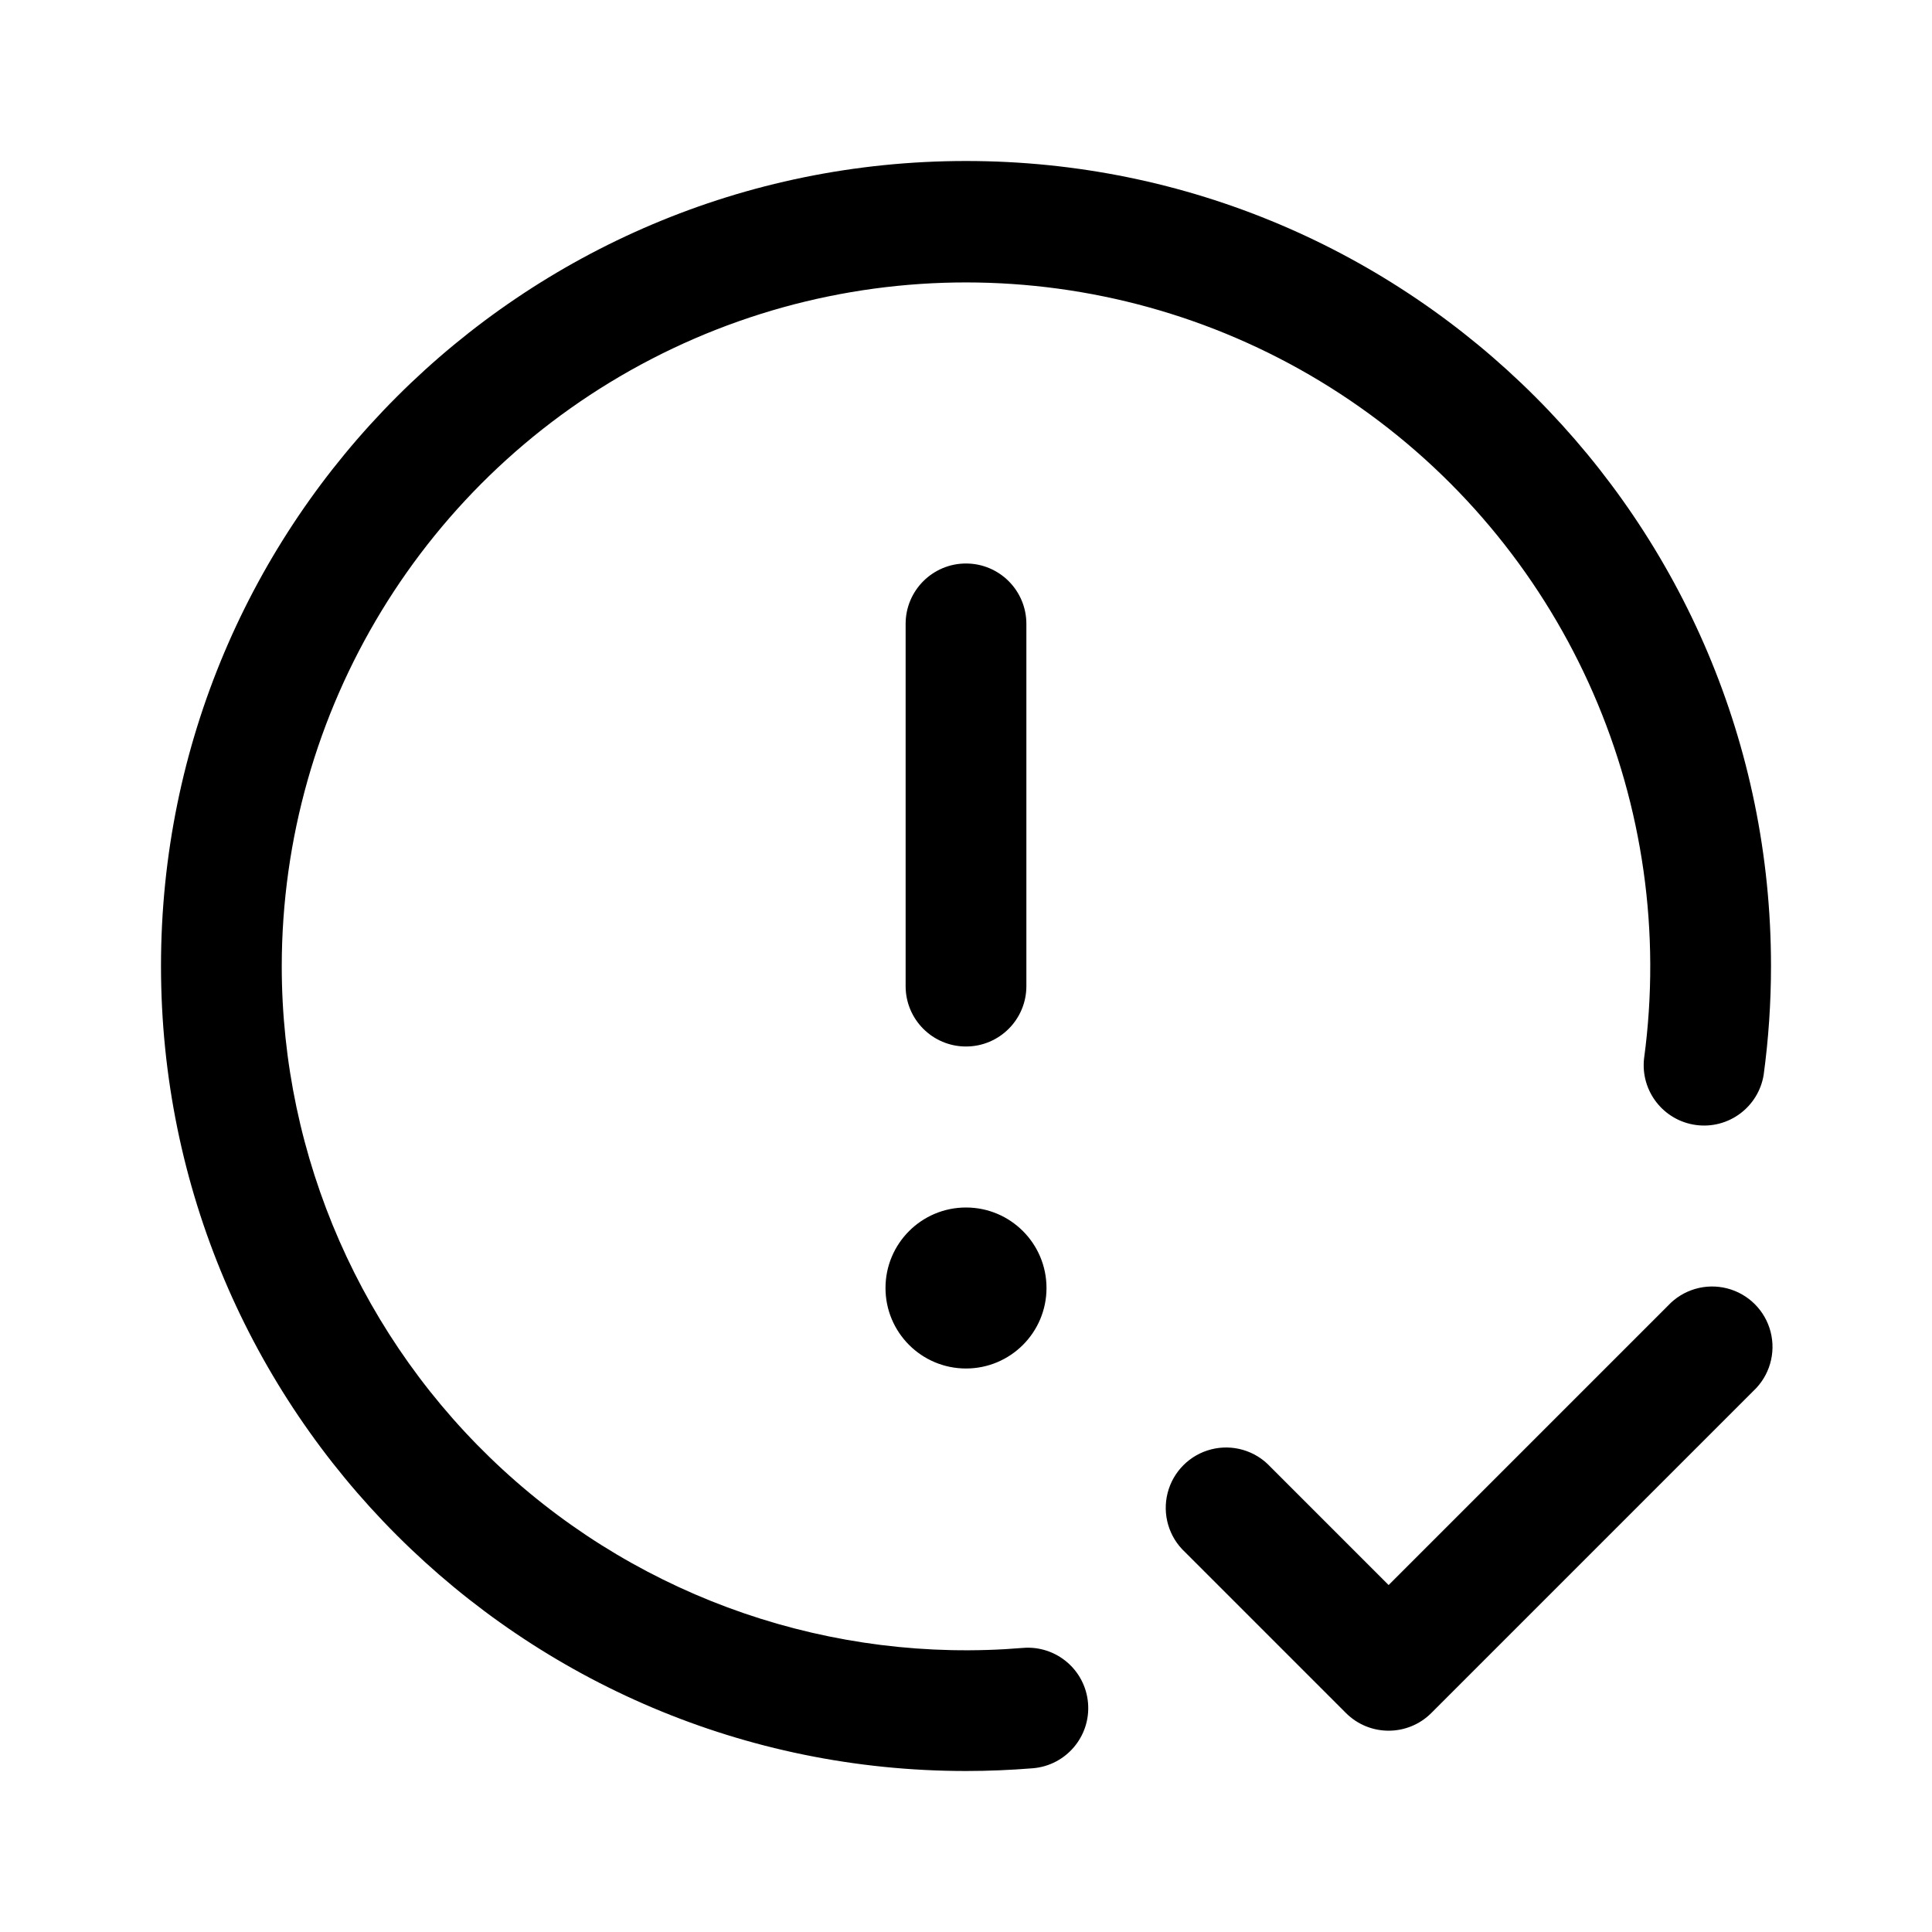
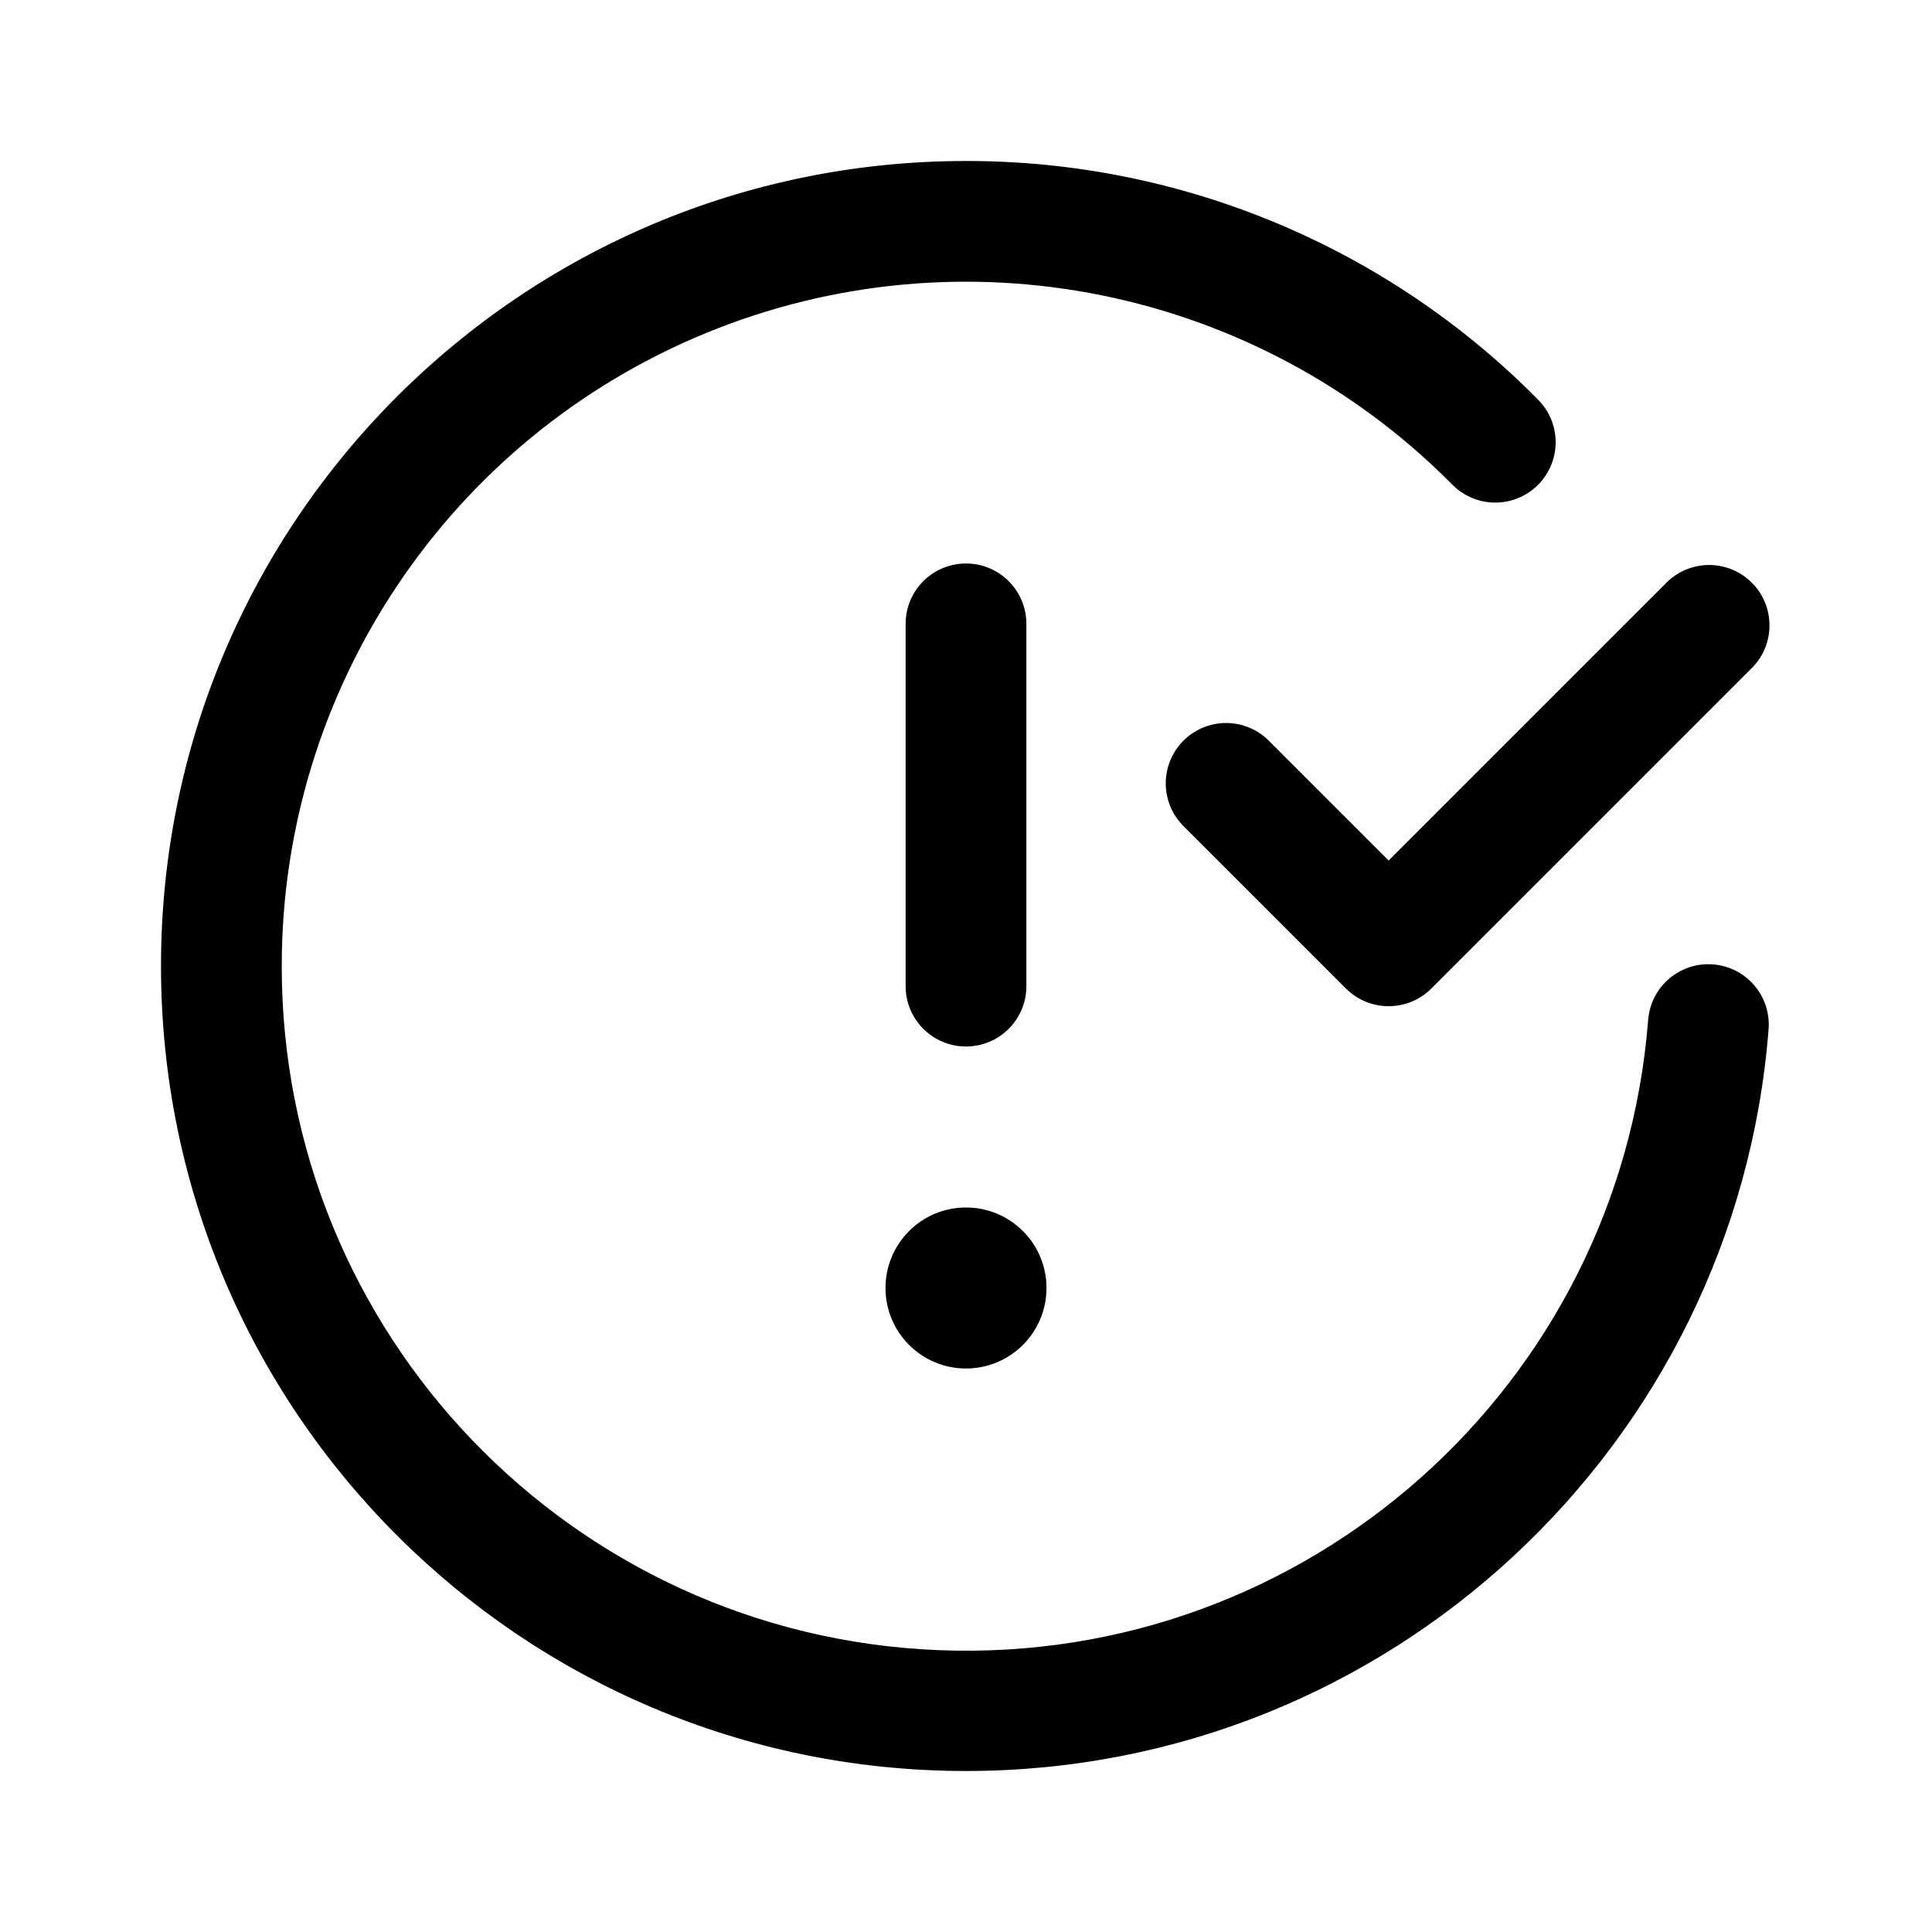
<svg xmlns="http://www.w3.org/2000/svg" width="24" height="24" viewBox="0 0 24 24">
-   <path fill-rule="evenodd" clip-rule="evenodd" d="M3.5 12a8.5 8.5 0 1116.923 1.15.75.75 0 001.486.201c.06-.442.091-.893.091-1.351 0-5.523-4.477-10-10-10S2 6.477 2 12s4.477 10 10 10c.28 0 .556-.012.83-.034a.75.75 0 00-.123-1.495A8.5 8.5 0 013.5 12zm8.5 5a1 1 0 100-2 1 1 0 000 2zm0-10a.75.75 0 01.75.75v4.5a.75.75 0 01-1.5 0v-4.5A.75.75 0 0112 7zm9.78 10.28a.75.75 0 10-1.06-1.06l-3.47 3.47-1.47-1.47a.75.75 0 10-1.06 1.06l2 2a.75.75 0 001.06 0l4-4z" />
+   <path fill-rule="evenodd" clip-rule="evenodd" d="M3.5 12a8.5 8.5 0 0114.534-5.987.75.75 0 101.064-1.057A9.971 9.971 0 0012 2C6.477 2 2 6.477 2 12s4.477 10 10 10c5.258 0 9.568-4.058 9.97-9.214a.75.75 0 10-1.496-.116A8.5 8.5 0 013.5 12zm8.5 5a1 1 0 100-2 1 1 0 000 2zm0-10a.75.75 0 01.75.75v4.5a.75.75 0 01-1.5 0v-4.5A.75.75 0 0112 7zm5.78 5.28l4-4a.75.75 0 00-1.06-1.06l-3.47 3.47-1.47-1.47a.75.75 0 10-1.06 1.06l2 2a.75.75 0 001.06 0z" />
</svg>
